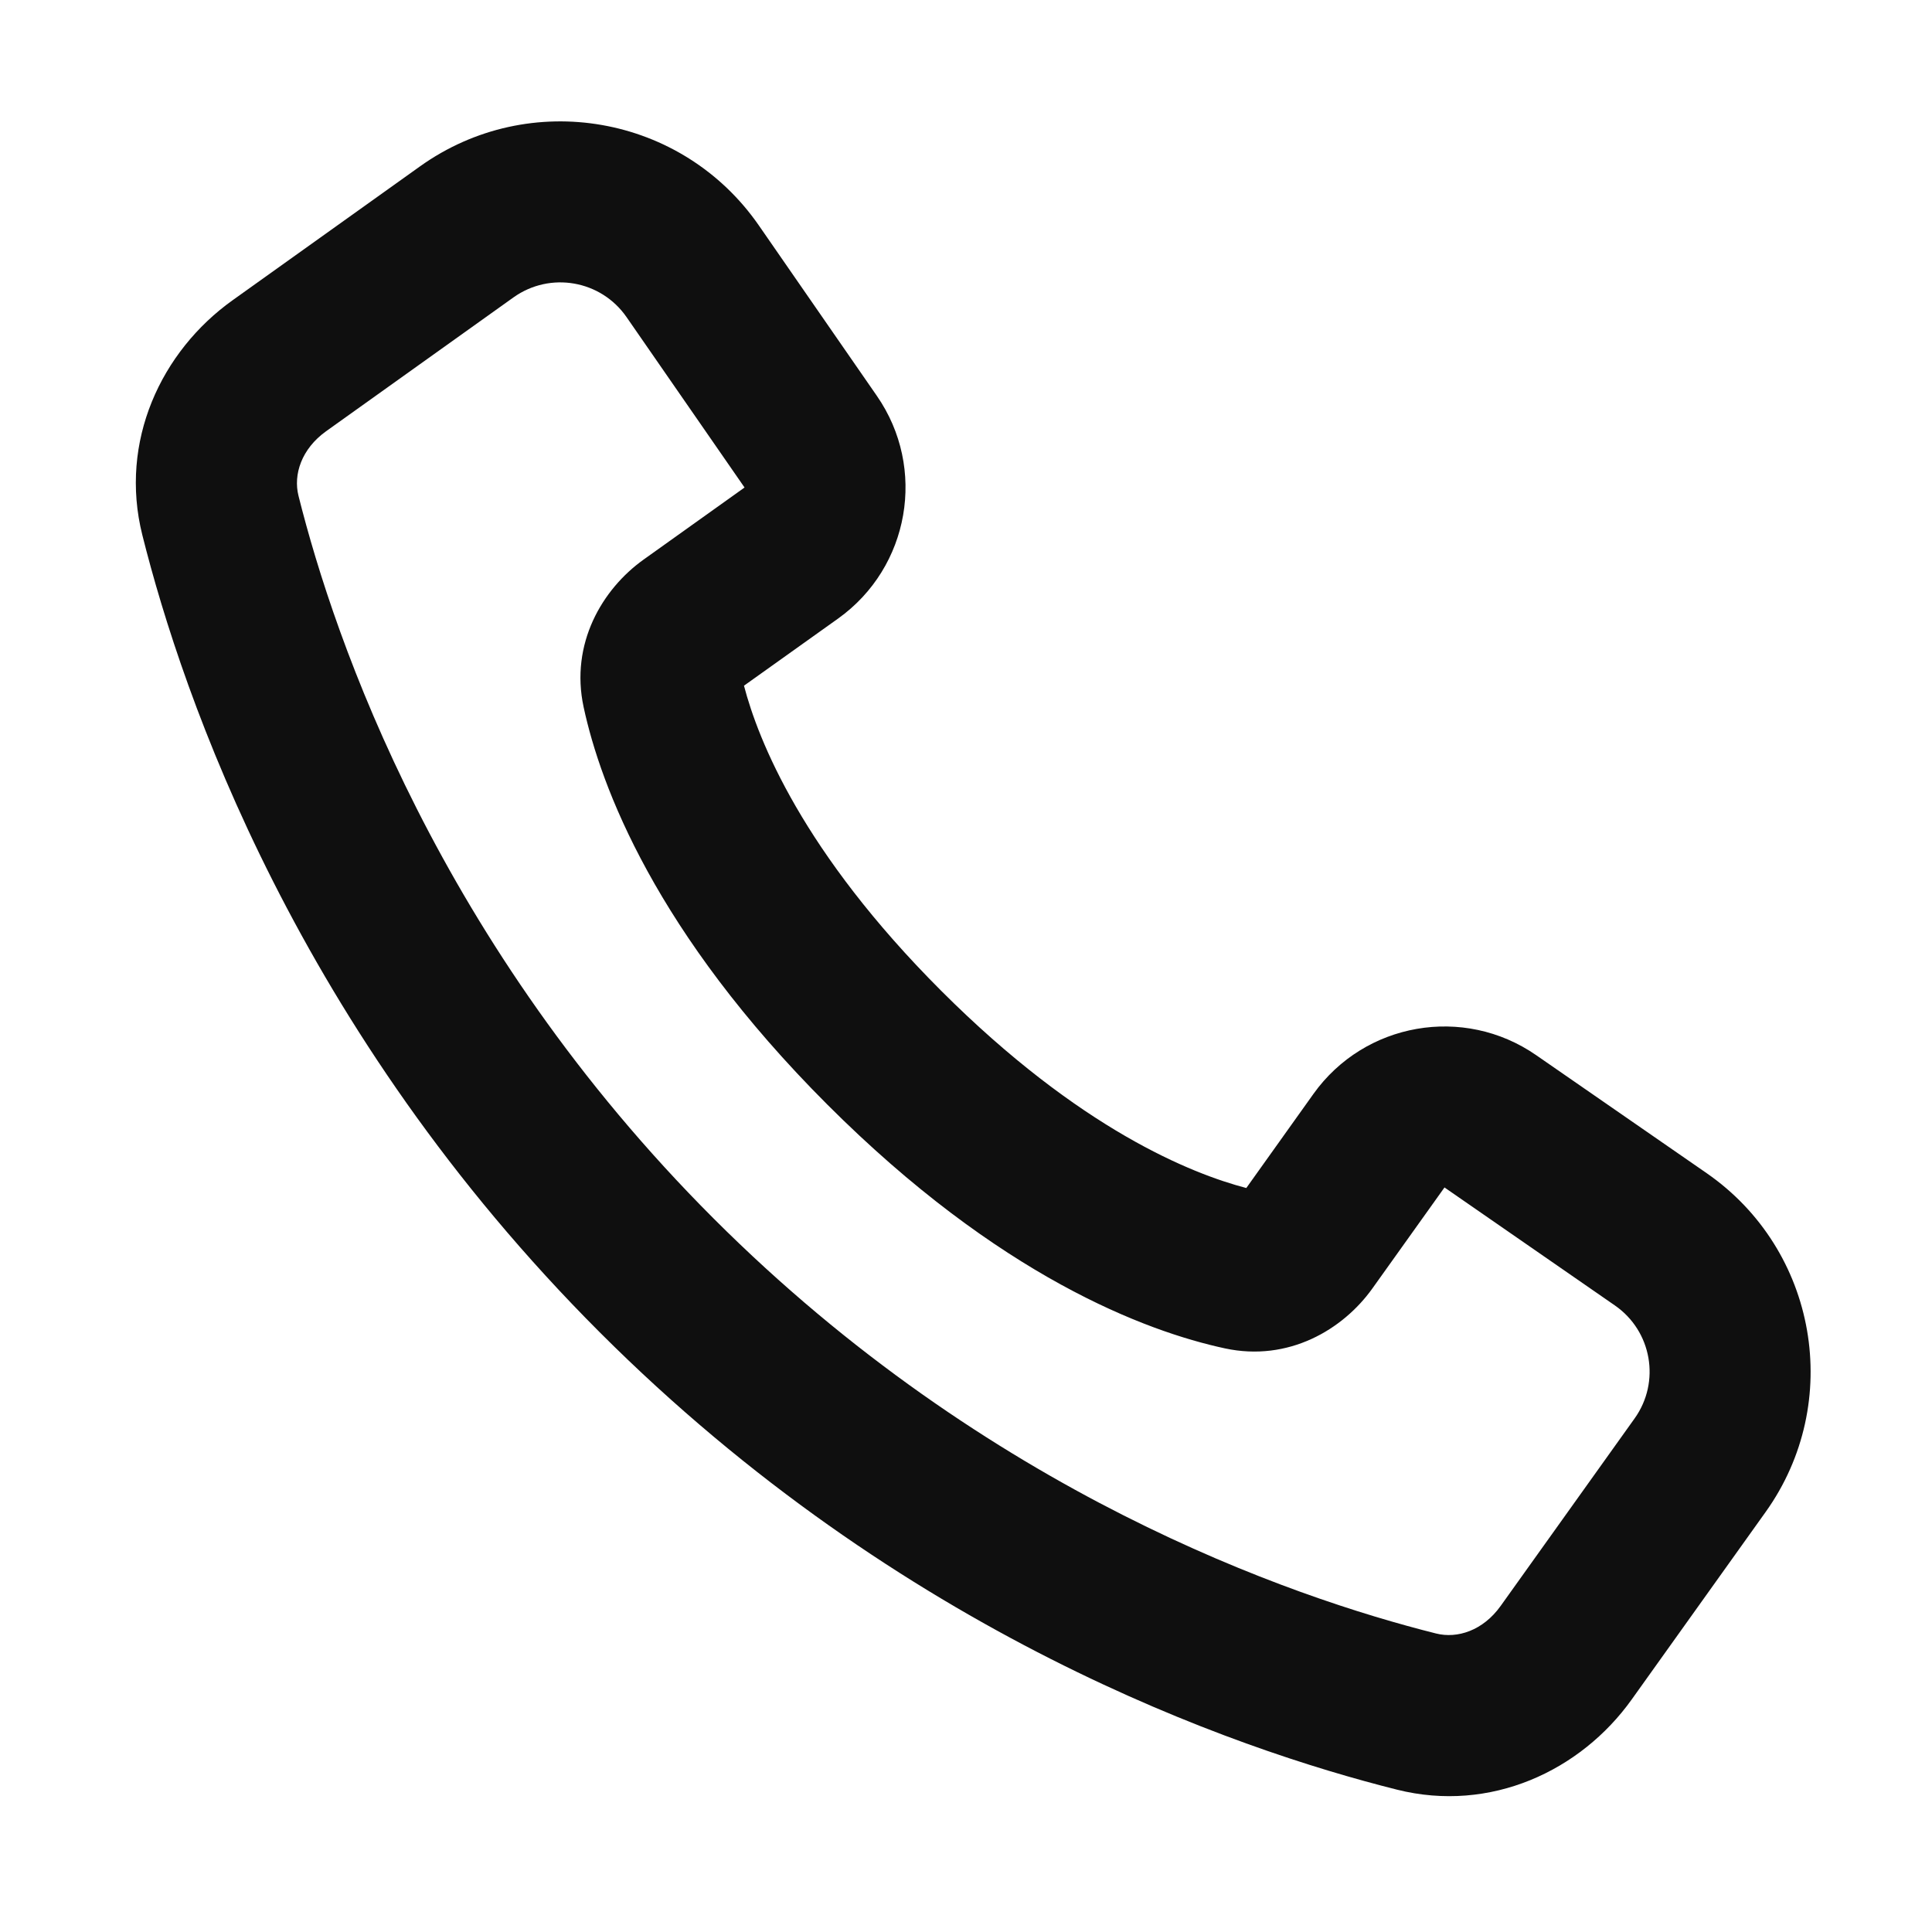
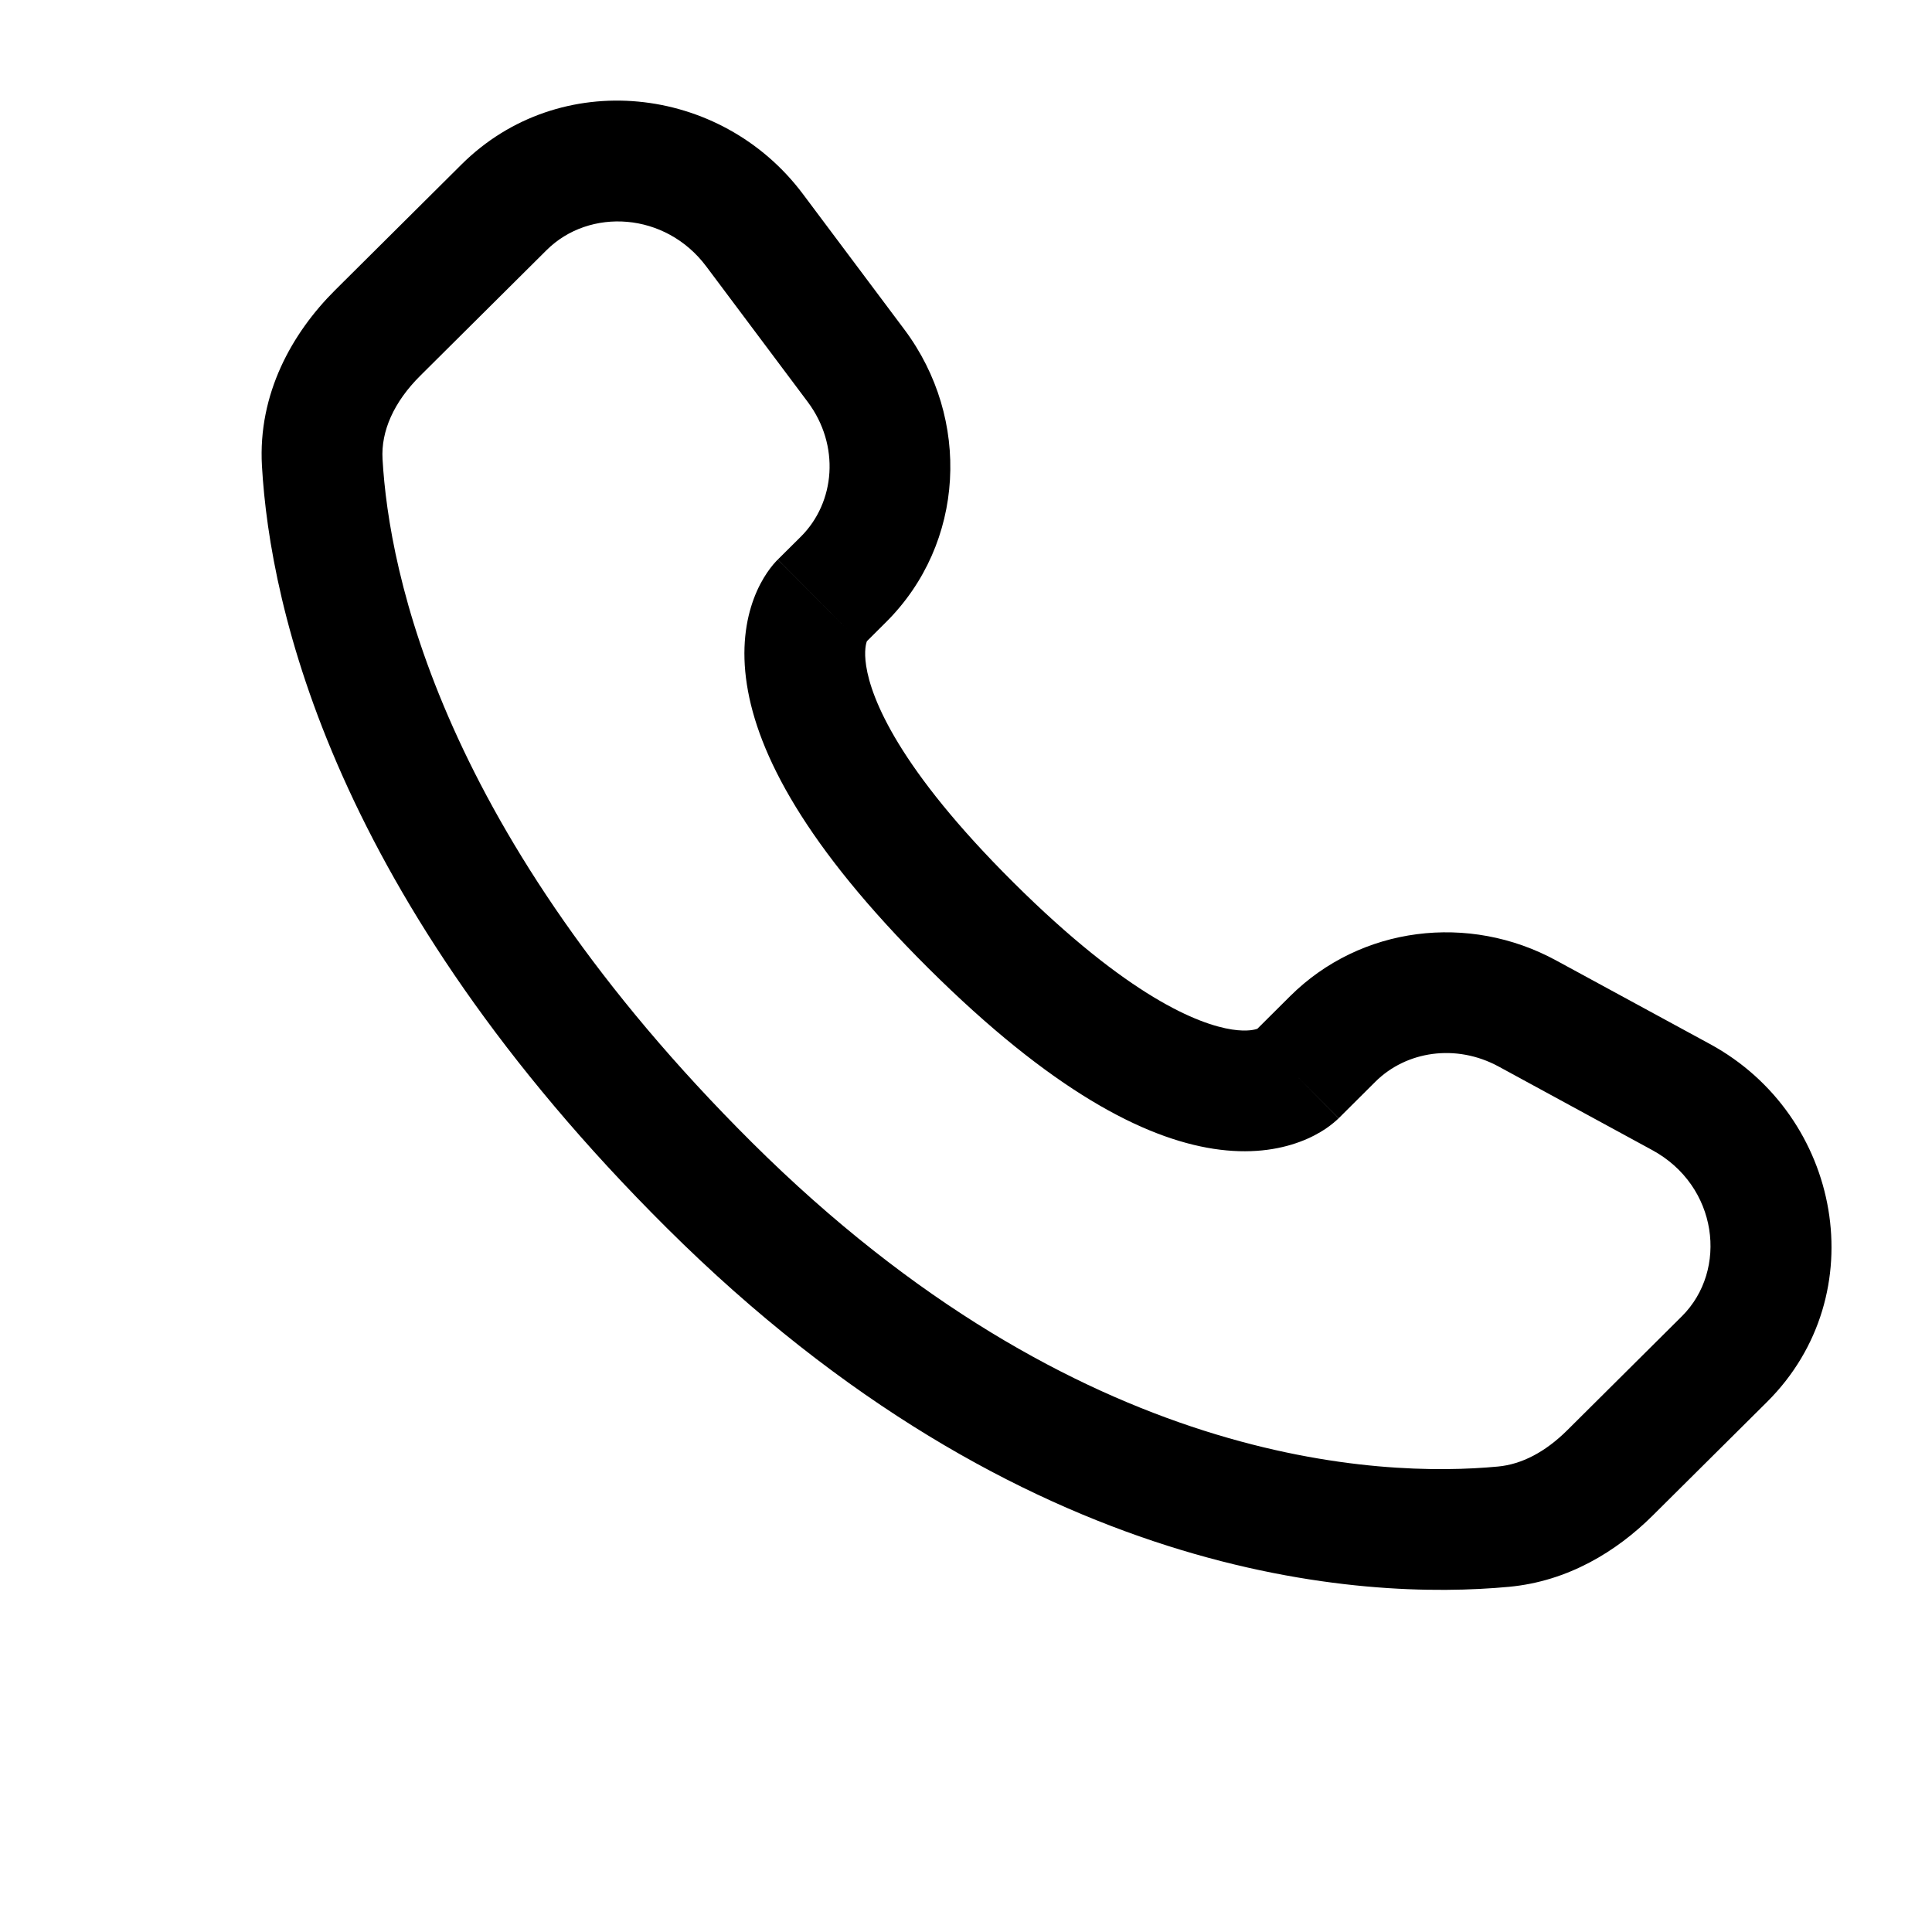
- <svg xmlns="http://www.w3.org/2000/svg" width="800px" height="800px" viewBox="0 0 24 24" fill="none">
-   <path fill-rule="evenodd" clip-rule="evenodd" d="M17.355 22.232C15.334 21.726 11.199 20.299 7.45 16.55C3.701 12.801 2.274 8.666 1.768 6.646C1.477 5.485 2.001 4.364 2.889 3.73L5.217 2.067C6.579 1.094 8.474 1.424 9.427 2.801L10.893 4.918C11.515 5.816 11.301 7.048 10.411 7.684L9.242 8.518C9.419 9.195 9.969 10.585 11.692 12.308C13.415 14.031 14.805 14.581 15.482 14.758L16.316 13.589C16.952 12.699 18.183 12.485 19.082 13.107L21.2 14.573C22.576 15.526 22.906 17.421 21.933 18.783L20.27 21.111C19.636 21.999 18.515 22.523 17.355 22.232ZM8.864 15.136C12.273 18.545 16.036 19.84 17.84 20.292C18.104 20.358 18.423 20.256 18.642 19.949L20.306 17.62C20.63 17.166 20.52 16.535 20.061 16.217L17.944 14.751L17.048 16.006C16.682 16.518 16.005 16.92 15.216 16.75C14.232 16.538 12.413 15.857 10.278 13.722C8.143 11.587 7.462 9.768 7.25 8.784C7.08 7.995 7.482 7.318 7.994 6.952L9.249 6.056L7.783 3.939C7.465 3.48 6.834 3.37 6.379 3.694L4.051 5.357C3.744 5.577 3.642 5.896 3.708 6.159C4.16 7.964 5.455 11.727 8.864 15.136Z" fill="#0F0F0F" />
+ <svg xmlns="http://www.w3.org/2000/svg" width="24" height="24" viewBox="0 0 24 24" fill="none">
+   <path d="M16.101 13.359L15.572 12.827H15.572L16.101 13.359ZM16.556 12.906L17.085 13.438H17.085L16.556 12.906ZM18.973 12.589L18.615 13.248L18.973 12.589ZM20.883 13.628L20.525 14.287L20.883 13.628ZM21.422 16.883L21.951 17.415L21.422 16.883ZM20.001 18.295L19.472 17.764L20.001 18.295ZM18.676 18.965L18.746 19.712H18.746L18.676 18.965ZM8.815 14.727L9.344 14.195L8.815 14.727ZM4.003 5.746L3.254 5.788L3.254 5.788L4.003 5.746ZM10.477 7.197L11.006 7.729H11.006L10.477 7.197ZM10.634 4.543L11.235 4.094L10.634 4.543ZM9.373 2.859L8.773 3.309V3.309L9.373 2.859ZM6.261 2.575L6.79 3.107H6.79L6.261 2.575ZM4.692 4.136L4.163 3.604H4.163L4.692 4.136ZM12.063 11.497L12.592 10.965L12.063 11.497ZM16.63 13.891L17.085 13.438L16.027 12.374L15.572 12.827L16.63 13.891ZM18.615 13.248L20.525 14.287L21.241 12.969L19.331 11.931L18.615 13.248ZM20.893 16.351L19.472 17.764L20.53 18.827L21.951 17.415L20.893 16.351ZM18.607 18.218C17.157 18.354 13.406 18.233 9.344 14.195L8.287 15.258C12.719 19.665 16.937 19.881 18.746 19.712L18.607 18.218ZM9.344 14.195C5.473 10.345 4.832 7.108 4.752 5.703L3.254 5.788C3.355 7.556 4.149 11.144 8.287 15.258L9.344 14.195ZM10.72 8.014L11.006 7.729L9.949 6.666L9.662 6.951L10.72 8.014ZM11.235 4.094L9.974 2.41L8.773 3.309L10.034 4.993L11.235 4.094ZM5.733 2.043L4.163 3.604L5.221 4.667L6.79 3.107L5.733 2.043ZM10.191 7.483C9.662 6.951 9.661 6.951 9.66 6.952C9.66 6.952 9.659 6.953 9.659 6.954C9.658 6.955 9.657 6.956 9.656 6.957C9.654 6.959 9.652 6.961 9.65 6.963C9.645 6.968 9.641 6.972 9.636 6.978C9.626 6.988 9.616 7 9.604 7.014C9.582 7.041 9.556 7.074 9.529 7.114C9.475 7.194 9.416 7.299 9.366 7.432C9.264 7.703 9.209 8.061 9.278 8.503C9.412 9.368 10.008 10.511 11.534 12.029L12.592 10.965C11.163 9.545 10.823 8.681 10.76 8.273C10.73 8.079 10.761 7.984 10.77 7.961C10.775 7.947 10.777 7.946 10.771 7.955C10.768 7.96 10.762 7.967 10.754 7.977C10.75 7.982 10.745 7.988 10.739 7.994C10.736 7.997 10.733 8 10.73 8.004C10.729 8.005 10.727 8.007 10.725 8.009C10.724 8.01 10.723 8.011 10.722 8.012C10.722 8.012 10.721 8.013 10.721 8.013C10.72 8.014 10.72 8.014 10.191 7.483ZM11.534 12.029C13.061 13.547 14.21 14.138 15.076 14.271C15.519 14.339 15.876 14.285 16.147 14.184C16.28 14.135 16.386 14.076 16.466 14.023C16.506 13.996 16.539 13.97 16.566 13.948C16.58 13.937 16.592 13.926 16.602 13.917C16.608 13.912 16.613 13.907 16.617 13.903C16.619 13.901 16.622 13.899 16.624 13.897C16.625 13.896 16.626 13.895 16.627 13.894C16.627 13.893 16.628 13.893 16.628 13.892C16.629 13.892 16.63 13.891 16.101 13.359C15.572 12.827 15.573 12.826 15.573 12.826C15.573 12.826 15.574 12.825 15.575 12.824C15.576 12.823 15.576 12.823 15.577 12.822C15.579 12.82 15.581 12.818 15.583 12.817C15.586 12.813 15.589 12.81 15.593 12.807C15.599 12.802 15.604 12.797 15.609 12.793C15.619 12.785 15.627 12.78 15.631 12.776C15.64 12.77 15.638 12.773 15.624 12.778C15.599 12.788 15.501 12.819 15.304 12.789C14.89 12.725 14.02 12.385 12.592 10.965L11.534 12.029ZM9.974 2.41C8.954 1.048 6.95 0.833 5.733 2.043L6.79 3.107C7.322 2.578 8.266 2.632 8.773 3.309L9.974 2.41ZM4.752 5.703C4.732 5.357 4.891 4.995 5.221 4.667L4.163 3.604C3.626 4.138 3.203 4.894 3.254 5.788L4.752 5.703ZM19.472 17.764C19.198 18.037 18.903 18.191 18.607 18.218L18.746 19.712C19.48 19.643 20.082 19.272 20.53 18.827L19.472 17.764ZM11.006 7.729C11.991 6.75 12.064 5.202 11.235 4.094L10.034 4.993C10.437 5.532 10.377 6.239 9.949 6.666L11.006 7.729ZM20.525 14.287C21.343 14.732 21.47 15.777 20.893 16.351L21.951 17.415C23.291 16.082 22.878 13.858 21.241 12.969L20.525 14.287ZM17.085 13.438C17.469 13.056 18.087 12.962 18.615 13.248L19.331 11.931C18.247 11.341 16.903 11.504 16.027 12.374L17.085 13.438Z" fill="currentColor" />
</svg>
